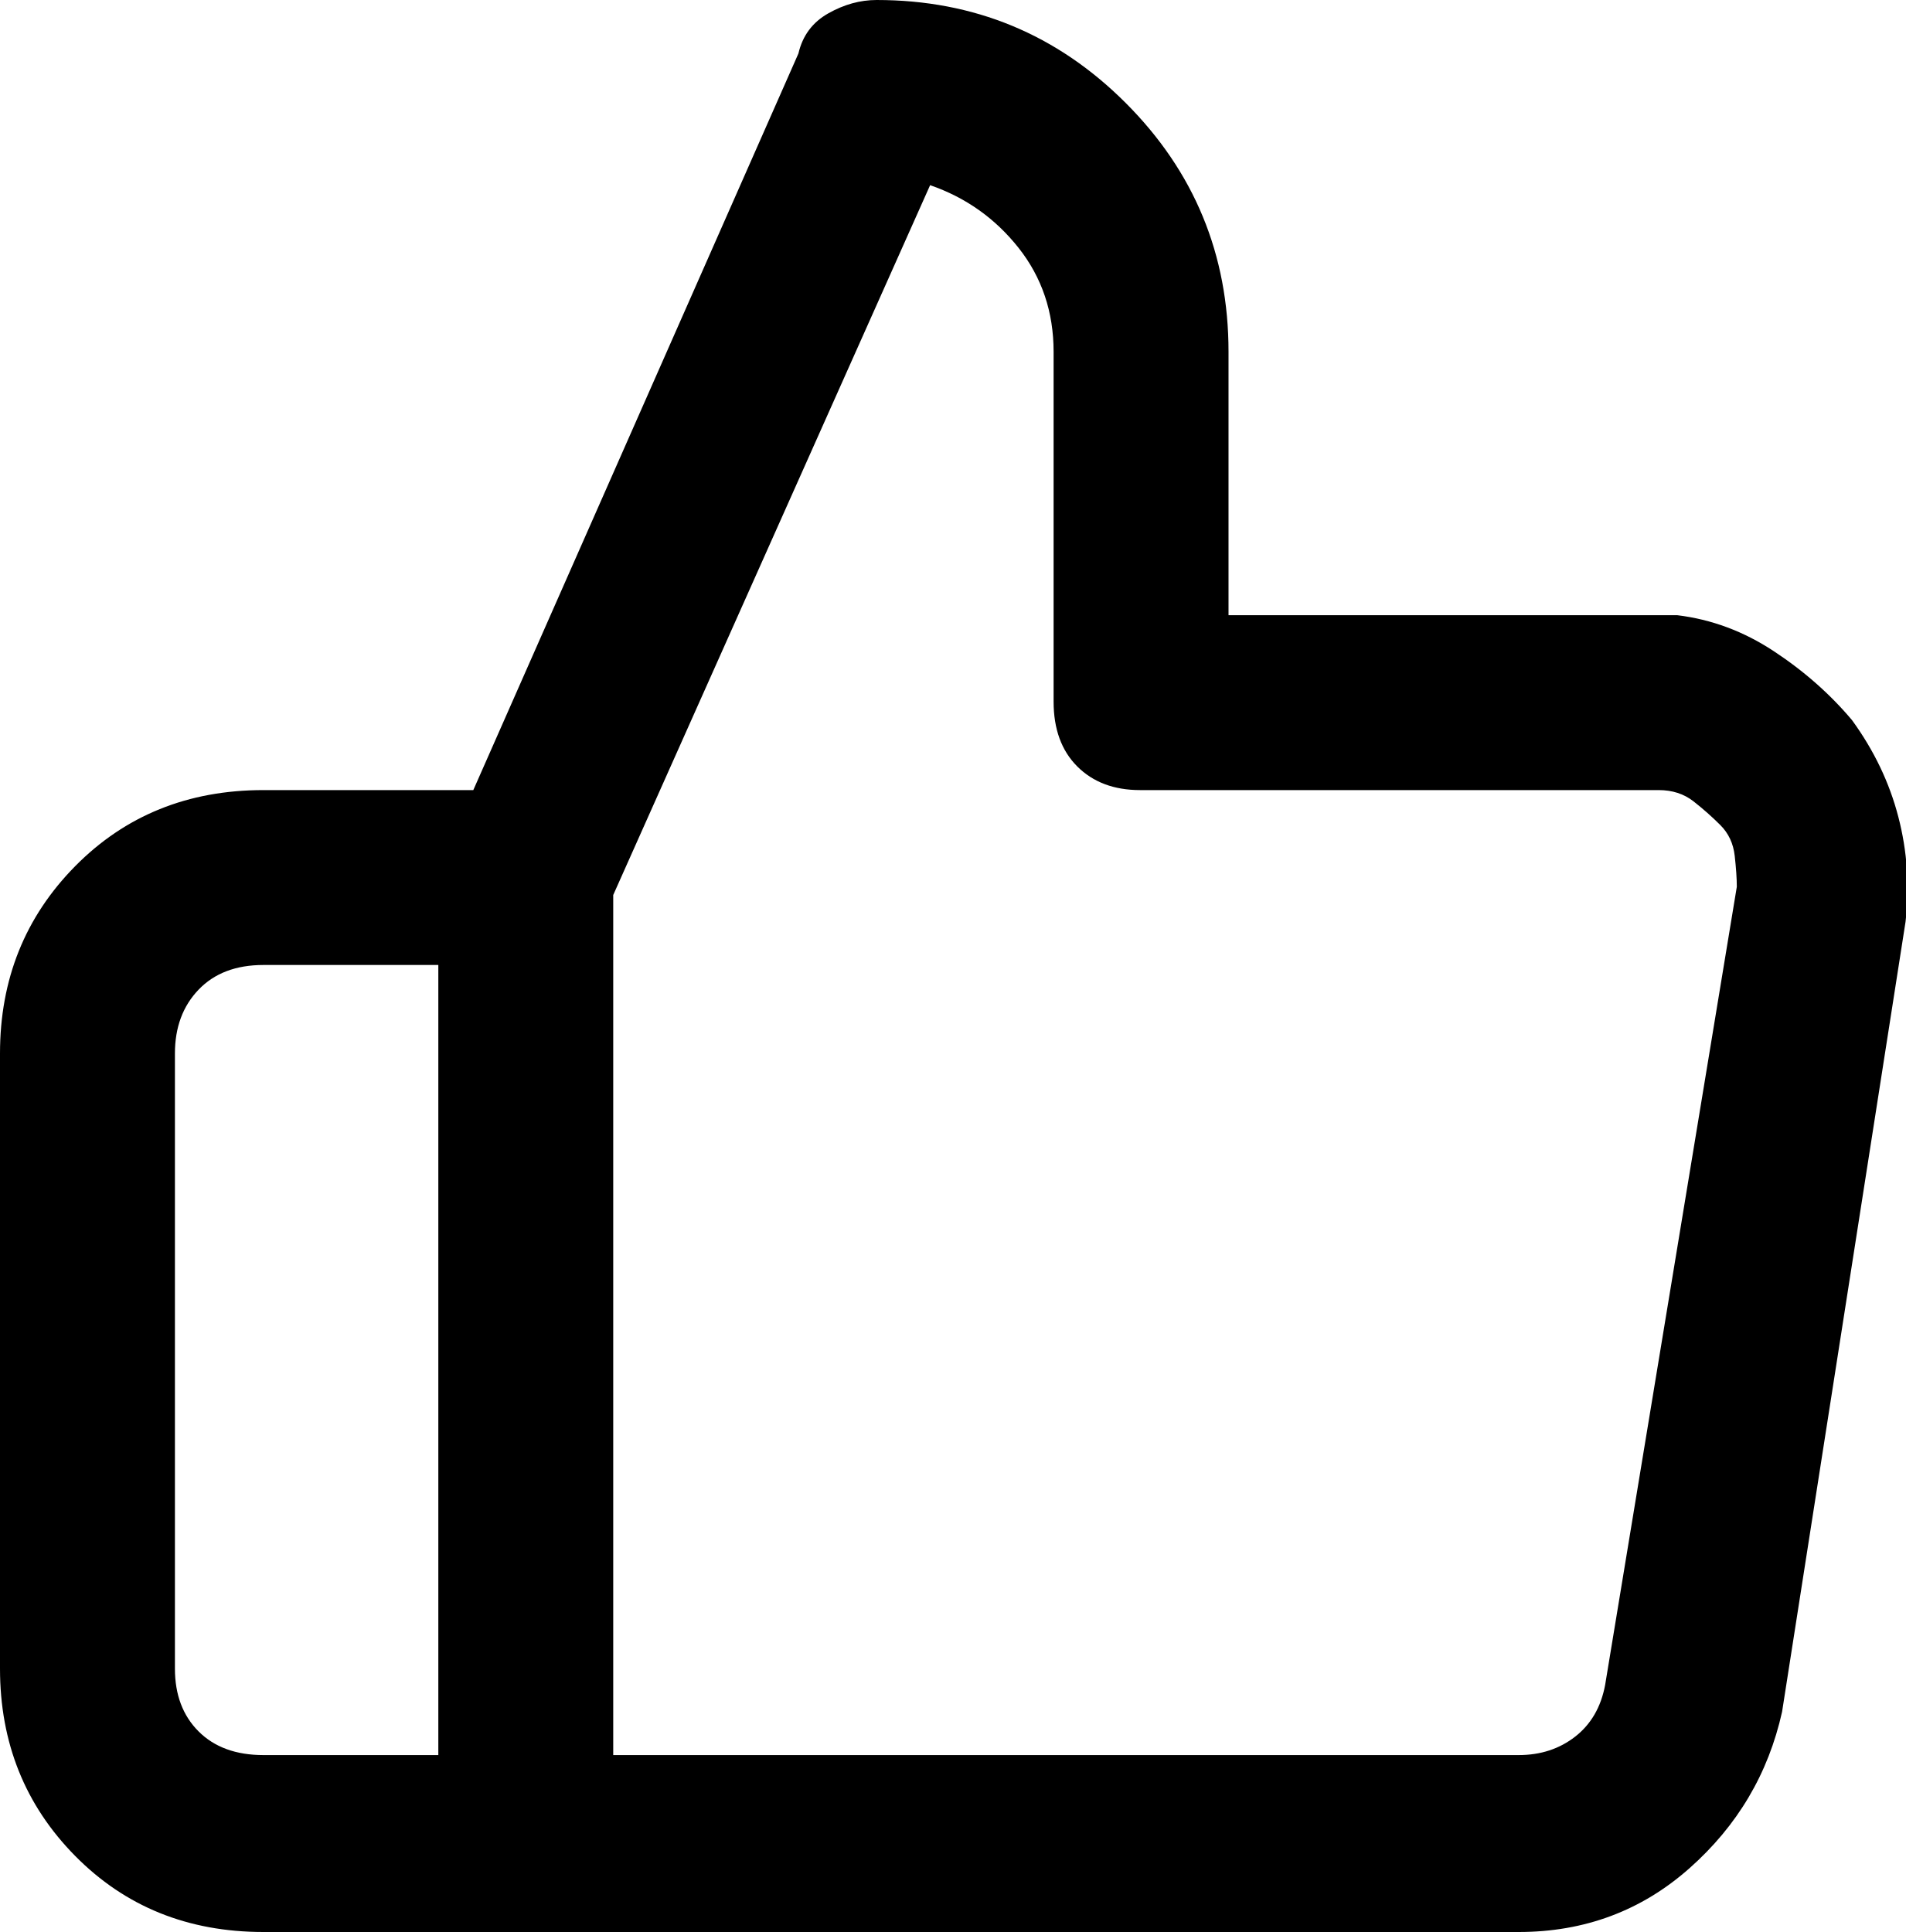
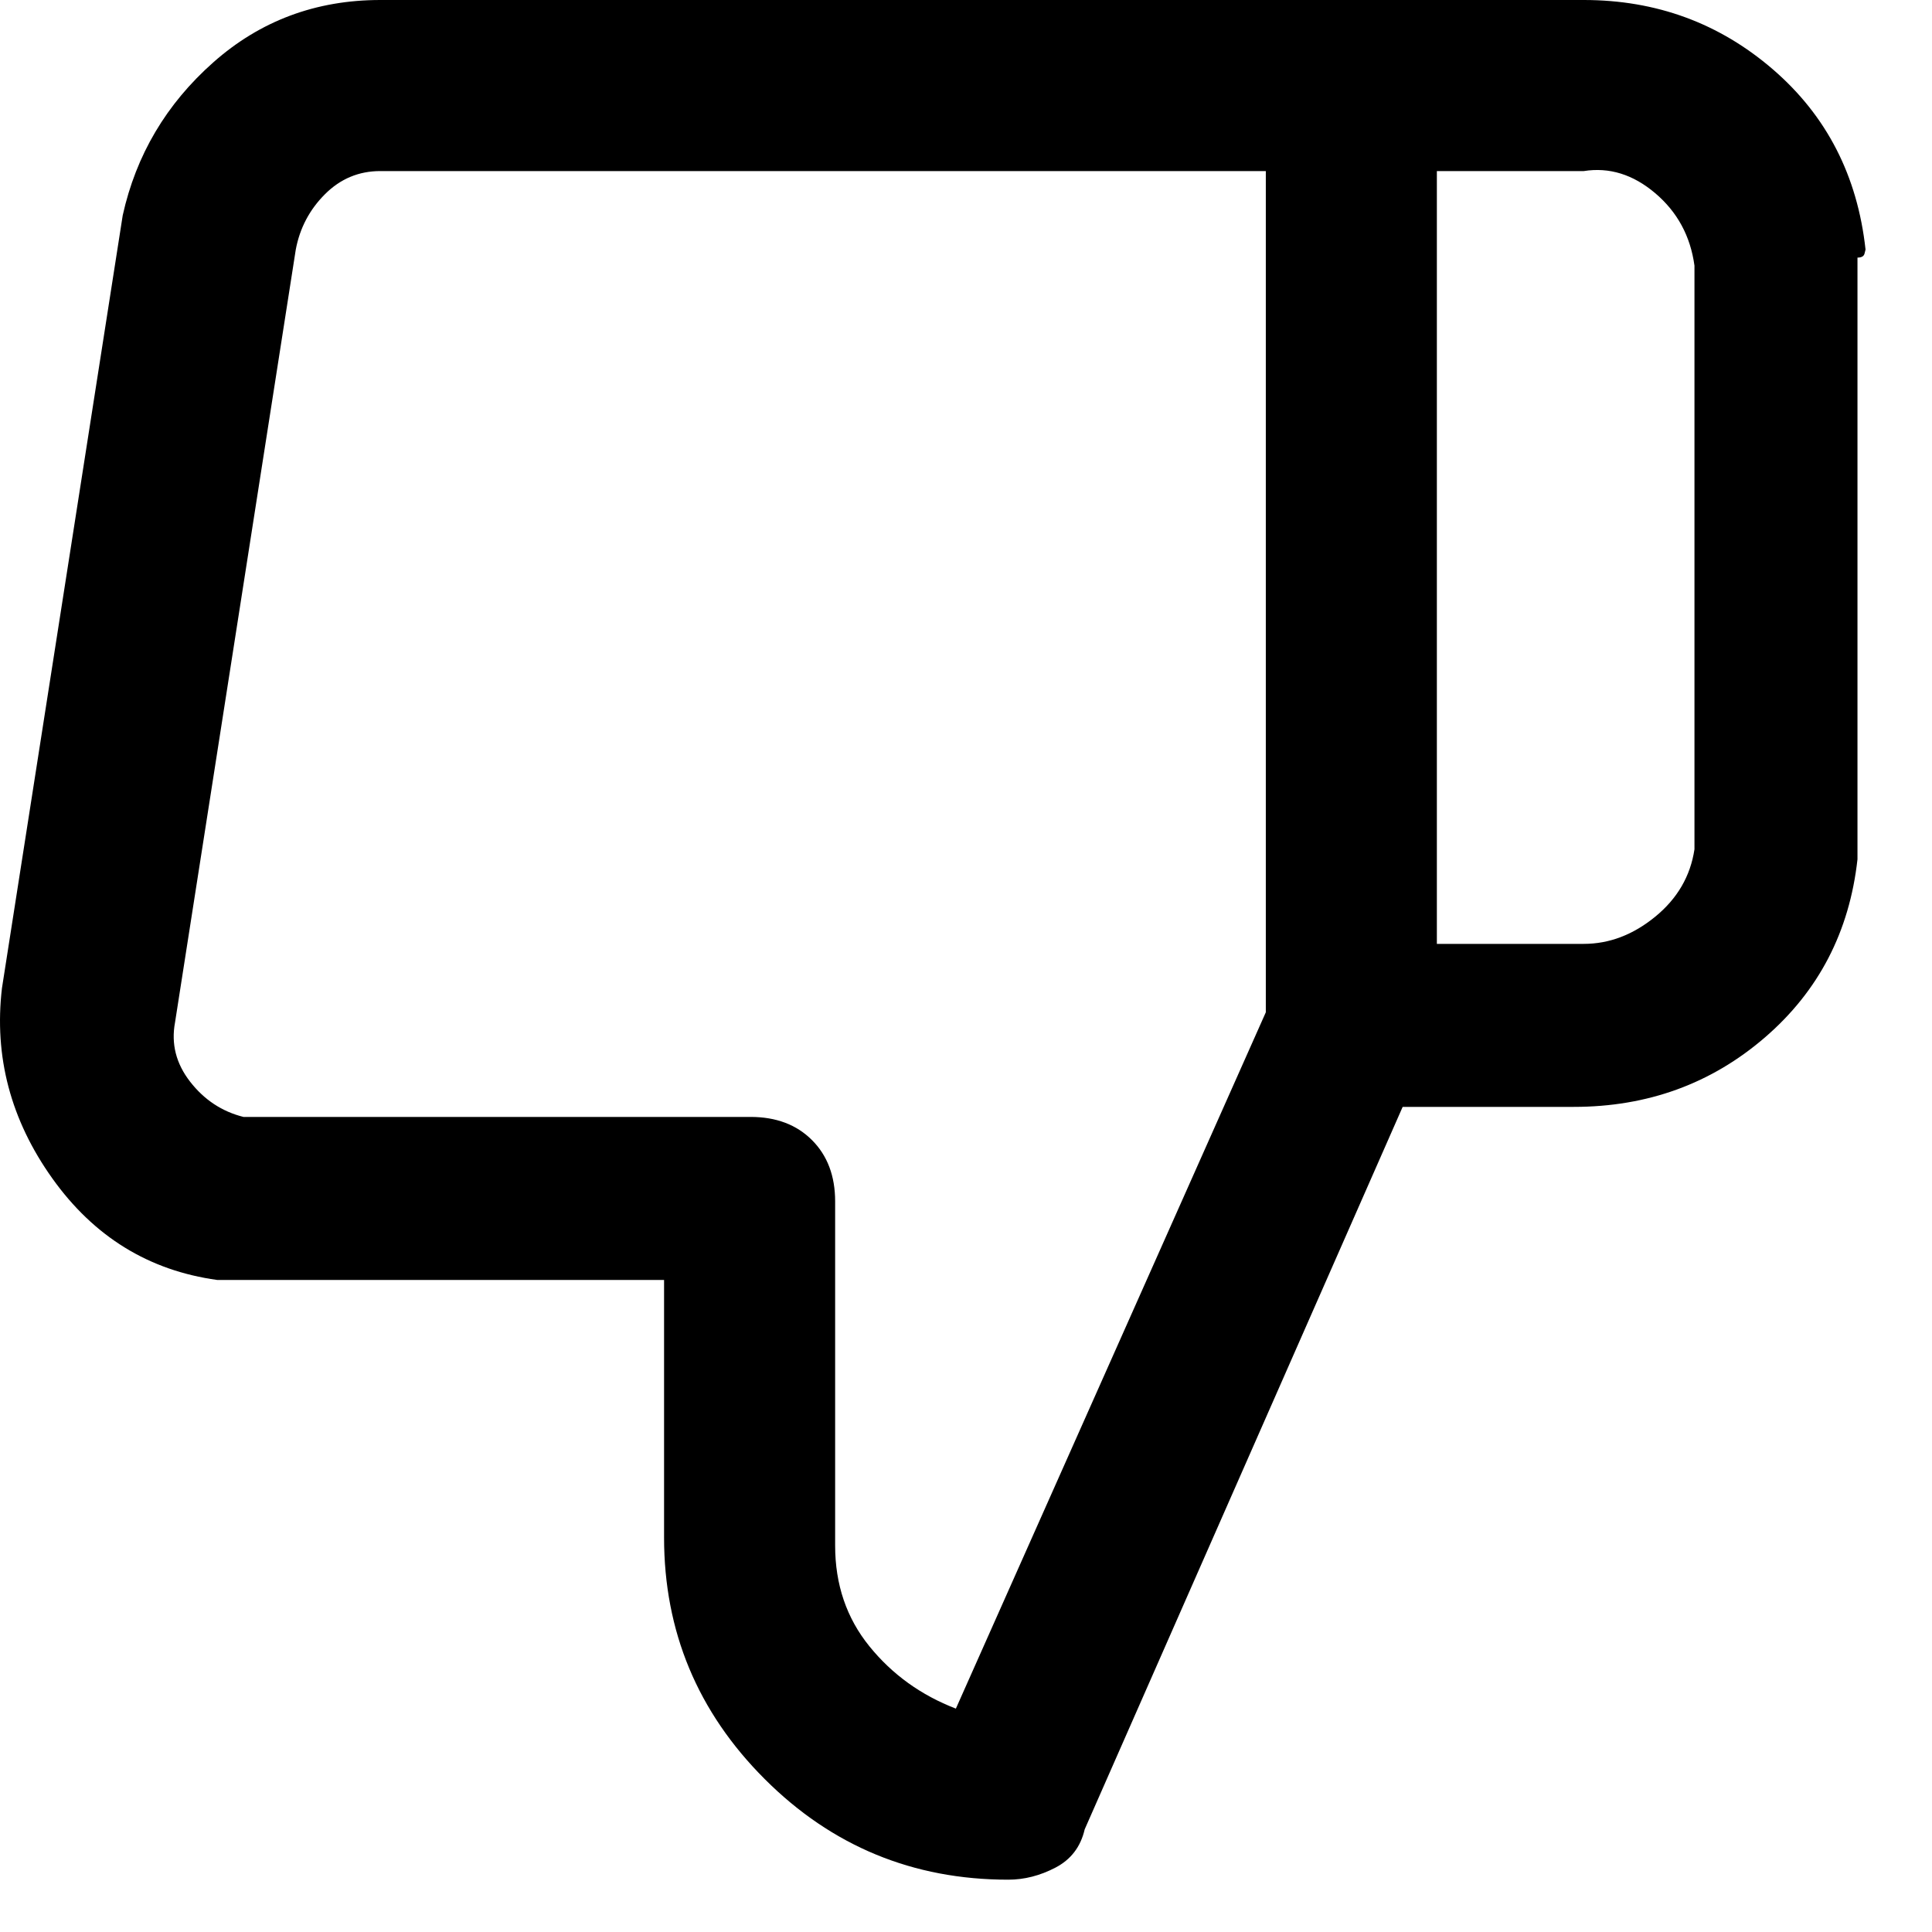
- <svg xmlns="http://www.w3.org/2000/svg" style="" width="72.344" height="73.359" version="1.1">
-   <path d="M70.312 27.344 C69.479 26.354 68.49 25.482 67.344 24.727 C66.198 23.971 64.974 23.516 63.672 23.359 C63.307 23.359 63.021 23.359 62.812 23.359 C62.604 23.359 62.318 23.359 61.953 23.359 L46.641 23.359 L46.641 13.359 C46.641 9.661 45.339 6.51 42.734 3.906 C40.13 1.302 36.979 -0 33.281 -0 C32.656 -0 32.044 0.169 31.445 0.508 C30.846 0.846 30.469 1.354 30.312 2.031 L17.969 30 L10 30 C7.135 30 4.753 30.964 2.852 32.891 C0.951 34.818 0 37.187 0 40 L0 63.359 C0 66.172 0.951 68.542 2.852 70.469 C4.753 72.396 7.135 73.359 10 73.359 L57.656 73.359 C57.656 73.359 57.656 73.359 57.656 73.359 C60.156 73.359 62.318 72.552 64.141 70.938 C65.964 69.323 67.135 67.344 67.656 65 L72.344 35 C72.5 33.646 72.409 32.318 72.07 31.016 C71.732 29.714 71.146 28.49 70.312 27.344 Z M16.641 66.641 L10 66.641 C8.958 66.641 8.138 66.341 7.539 65.742 C6.94 65.143 6.641 64.349 6.641 63.359 L6.641 40 C6.641 39.01 6.94 38.203 7.539 37.578 C8.138 36.953 8.958 36.641 10 36.641 L16.641 36.641 Z M60.938 63.984 C60.781 64.818 60.404 65.469 59.805 65.938 C59.206 66.406 58.49 66.641 57.656 66.641 C57.656 66.641 57.656 66.641 57.656 66.641 L23.281 66.641 L23.281 33.984 L35.312 7.031 C36.667 7.5 37.786 8.294 38.672 9.414 C39.557 10.534 40 11.849 40 13.359 L40 26.641 C40 27.682 40.299 28.503 40.898 29.102 C41.497 29.701 42.292 30 43.281 30 L62.344 30 C62.5 30 62.604 30 62.656 30 C62.708 30 62.812 30 62.969 30 C63.49 30 63.932 30.143 64.297 30.43 C64.661 30.716 65 31.016 65.312 31.328 C65.625 31.641 65.807 32.031 65.859 32.5 C65.911 32.969 65.938 33.359 65.938 33.672 Z M76.641 70" style="fill:black" />
+ <svg xmlns="http://www.w3.org/2000/svg" style="" viewBox="0 0 75 75" version="1.1">
+   <path d="M72.42 9.688 C72.107 6.823 70.909 4.492 68.826 2.695 C66.743 0.898 64.295 -0 61.482 -0 C61.482 -0 61.456 -0 61.404 -0 C61.352 -0 61.248 -0 61.092 -0 L14.764 -0 C12.264 -0 10.102 0.807 8.279 2.422 C6.456 4.036 5.284 6.016 4.764 8.359 L0.076 38.359 C-0.236 41.016 0.415 43.477 2.029 45.742 C3.644 48.008 5.779 49.323 8.435 49.688 C8.8 49.688 9.086 49.688 9.295 49.688 C9.503 49.688 9.764 49.688 10.076 49.688 L25.779 49.688 L25.779 59.688 C25.779 63.333 27.081 66.458 29.685 69.062 C32.29 71.667 35.441 72.969 39.139 72.969 C39.764 72.969 40.375 72.813 40.974 72.5 C41.573 72.187 41.951 71.693 42.107 71.016 L54.451 42.969 L61.092 42.969 C63.956 42.969 66.43 42.07 68.514 40.273 C70.597 38.477 71.795 36.172 72.107 33.359 C72.107 33.359 72.107 33.294 72.107 33.164 C72.107 33.034 72.107 32.969 72.107 32.969 L72.107 10 C72.264 10 72.355 9.948 72.381 9.844 C72.407 9.74 72.42 9.688 72.42 9.688 Z M49.139 39.297 L37.107 66.328 C35.753 65.807 34.633 65 33.748 63.906 C32.862 62.812 32.42 61.51 32.42 60 L32.42 46.641 C32.42 45.651 32.12 44.857 31.521 44.258 C30.922 43.659 30.128 43.359 29.139 43.359 L10.076 43.359 C10.076 43.359 10.011 43.359 9.881 43.359 C9.75 43.359 9.607 43.359 9.451 43.359 C8.618 43.151 7.928 42.695 7.381 41.992 C6.834 41.289 6.639 40.521 6.795 39.688 L11.482 9.688 C11.639 8.854 12.016 8.138 12.615 7.539 C13.214 6.94 13.93 6.641 14.764 6.641 L49.139 6.641 Z M65.779 32.969 C65.623 34.01 65.115 34.883 64.256 35.586 C63.396 36.289 62.472 36.641 61.482 36.641 L55.779 36.641 L55.779 6.641 L61.482 6.641 C62.472 6.484 63.396 6.771 64.256 7.5 C65.115 8.229 65.623 9.167 65.779 10.312 Z M75.779 70" style="fill:black" />
</svg>
